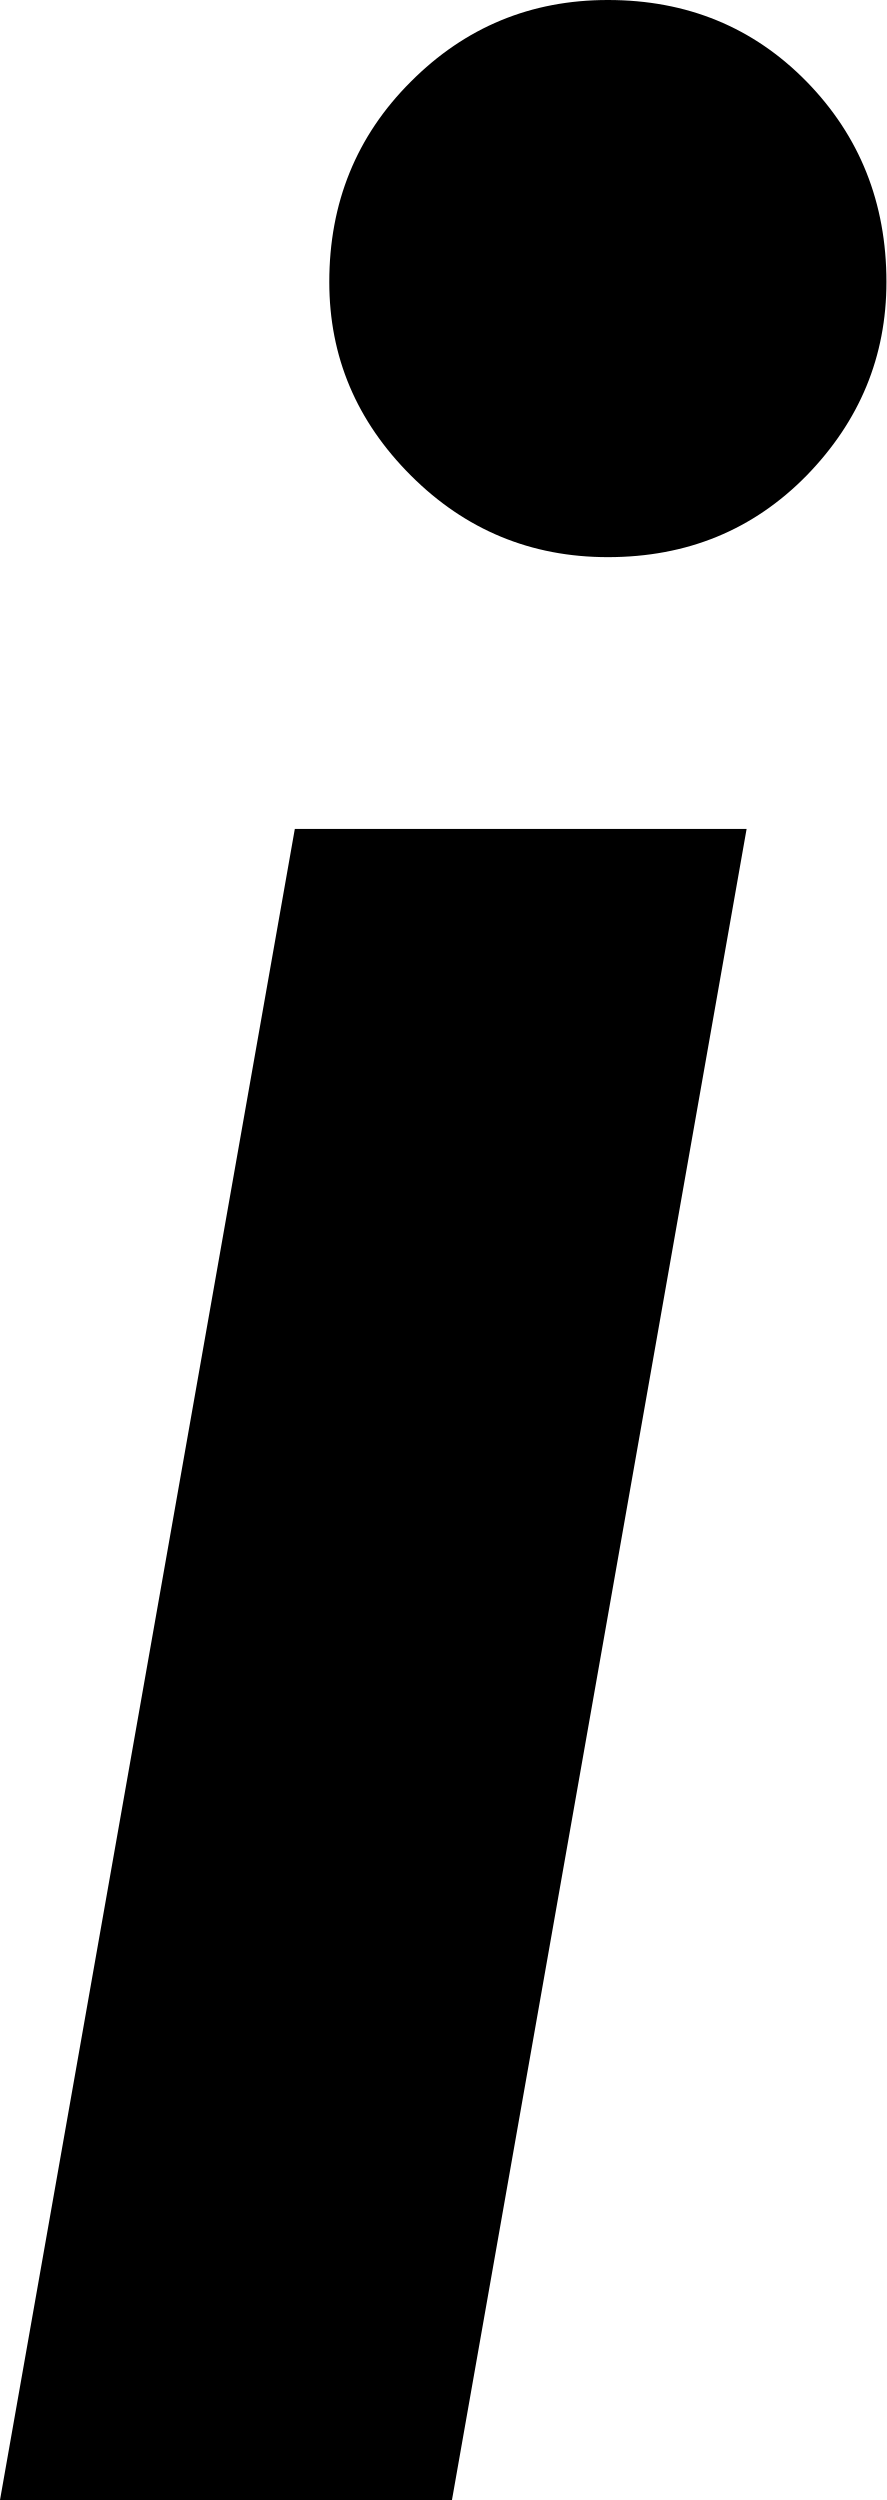
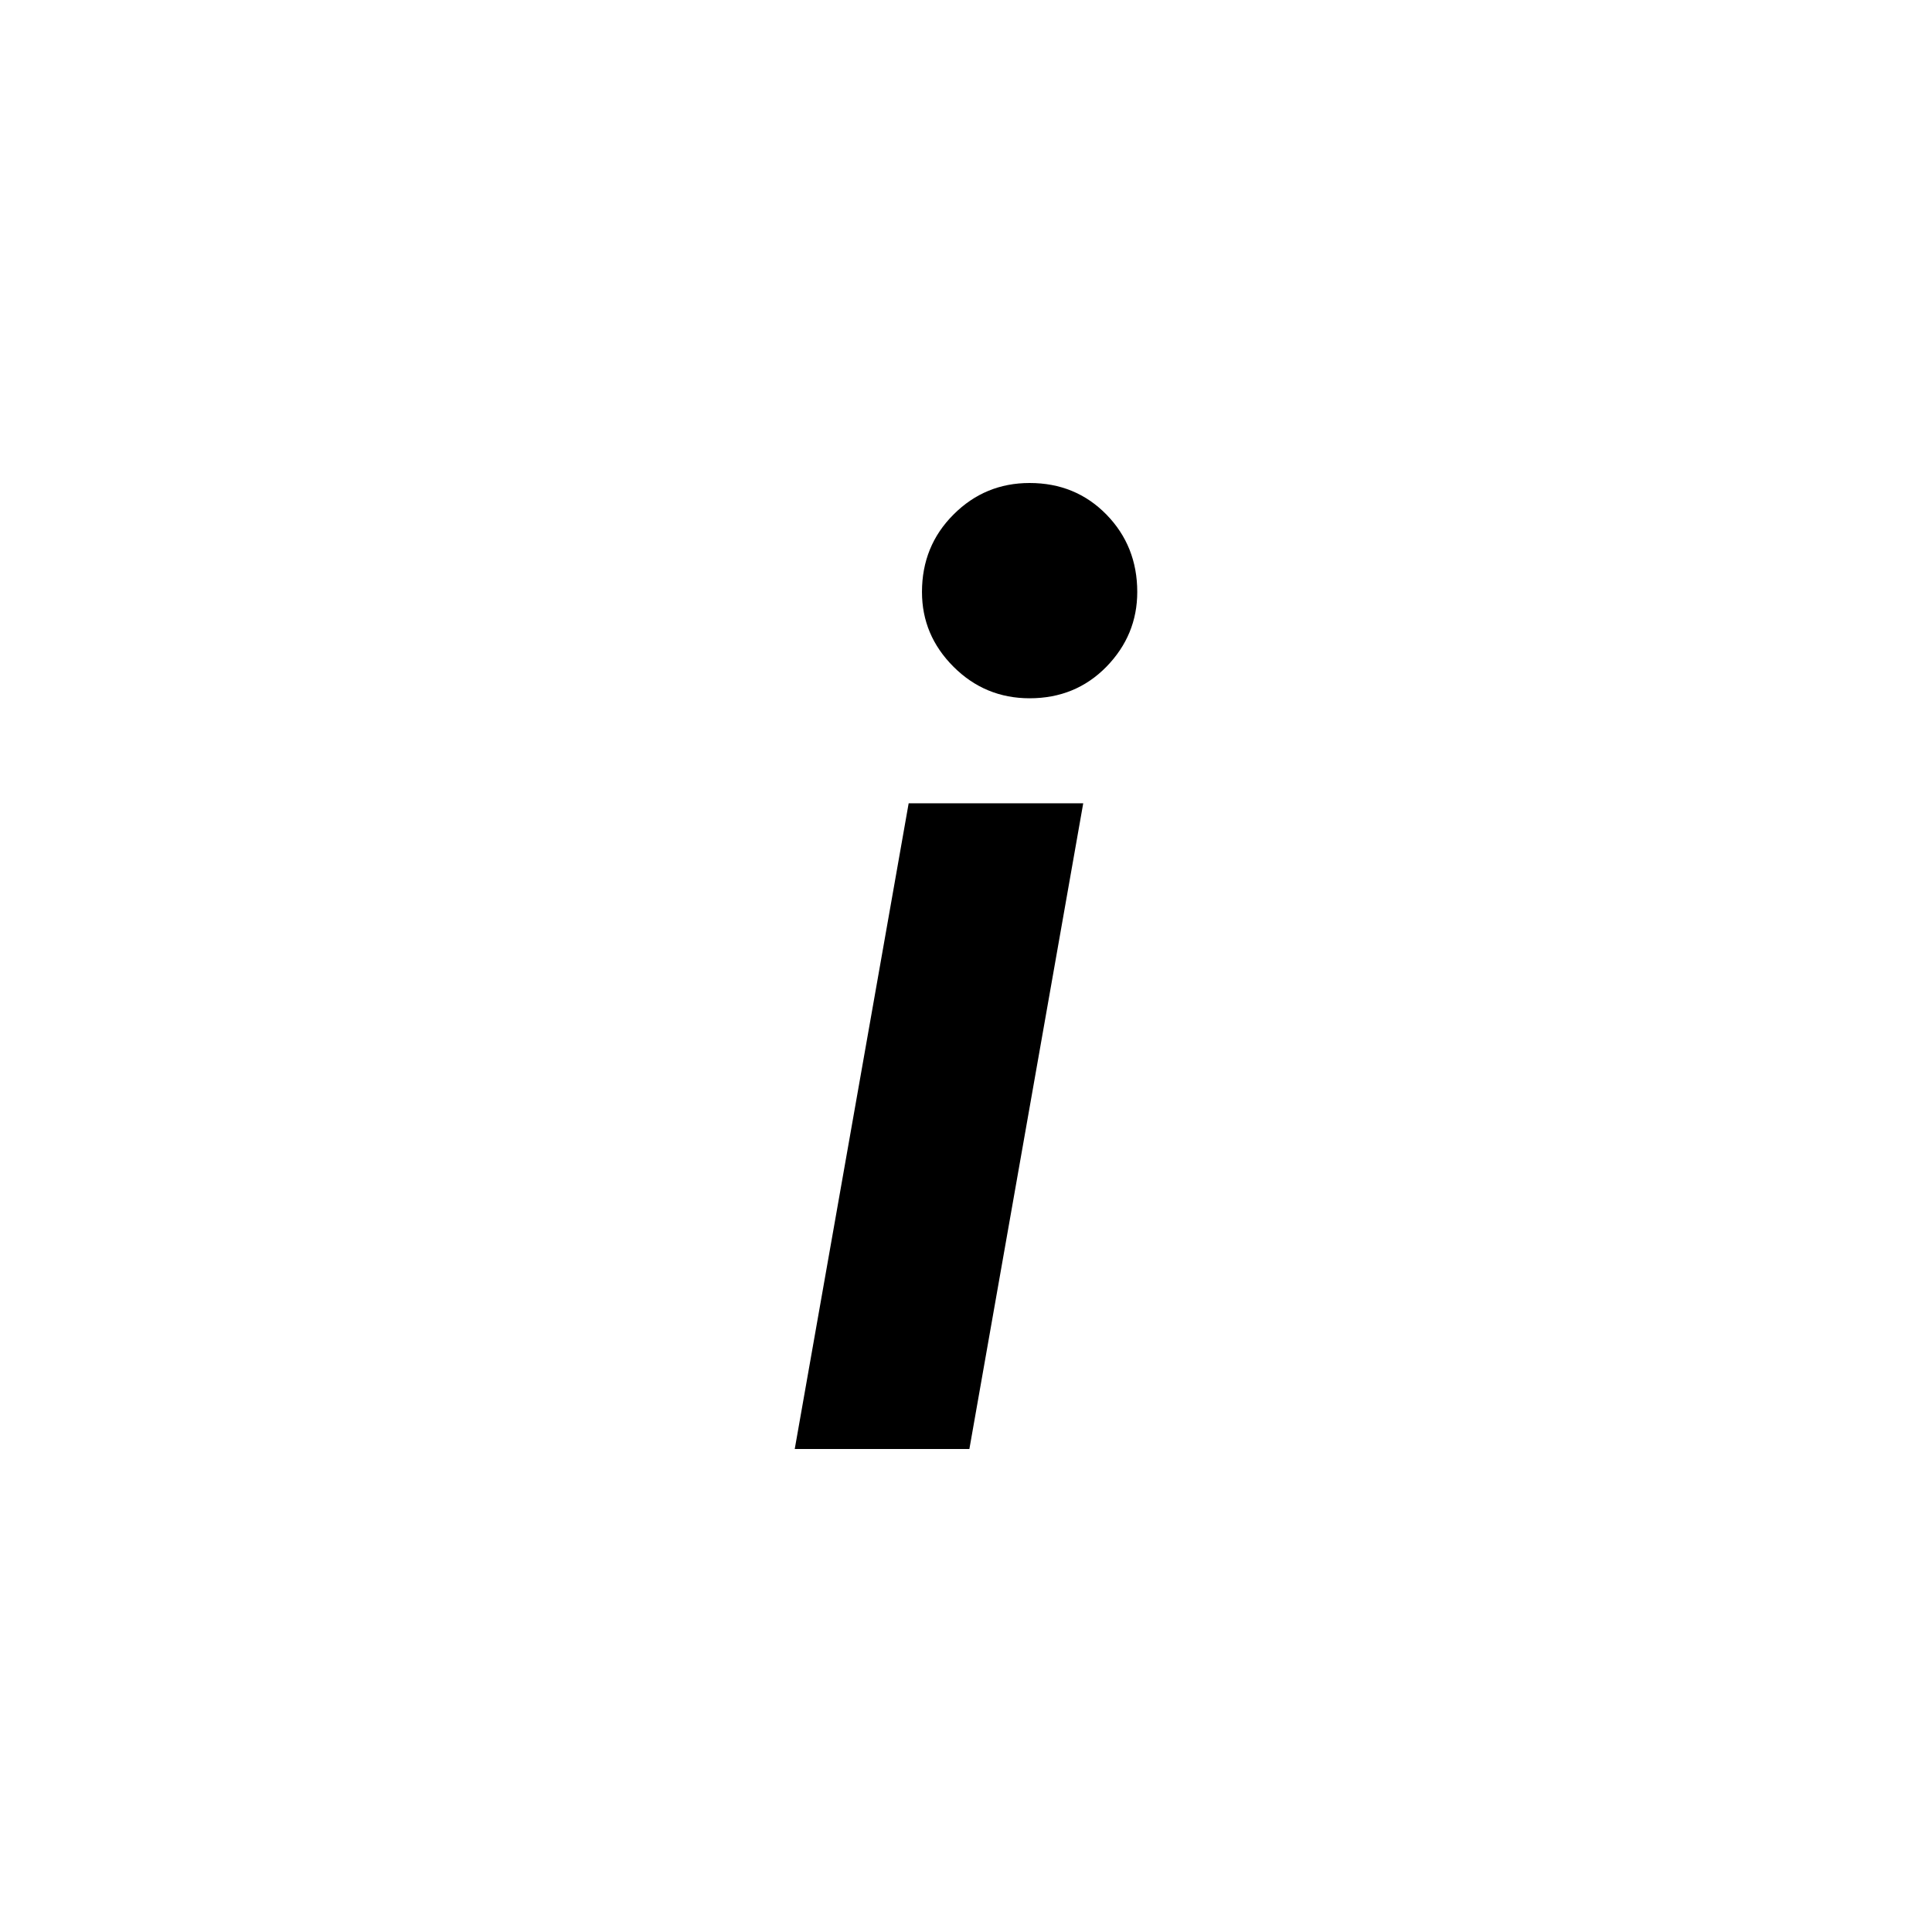
- <svg xmlns="http://www.w3.org/2000/svg" version="1.1" id="XMLID_1_" x="0px" y="0px" viewBox="0 0 4.964 14" enable-background="new 0 0 4.964 14" xml:space="preserve">
+ <svg xmlns="http://www.w3.org/2000/svg" version="1.1" x="0px" y="0px" viewBox="0 0 28 28" style="enable-background:new 0 0 28 28;" xml:space="preserve">
  <g id="italic">
    <g>
-       <polygon points="0,14 2.531,14 4.181,4.642 1.651,4.642   " />
-       <path d="M4.517,0.457C4.218,0.152,3.847,0,3.404,0C2.973,0,2.605,0.152,2.301,0.457C1.996,0.761,1.844,1.136,1.844,1.579    c0,0.419,0.152,0.779,0.457,1.084C2.605,2.967,2.973,3.12,3.404,3.12c0.443,0,0.814-0.152,1.113-0.457    c0.297-0.305,0.447-0.666,0.447-1.084C4.964,1.135,4.814,0.761,4.517,0.457z" />
+       <polygon points="11.518,21 14.049,21 15.699,11.642 13.169,11.642   " />
+       <path d="M16.035,7.457C15.736,7.152,15.365,7,14.922,7c-0.431,0-0.799,0.152-1.103,0.457c-0.305,0.304-0.457,0.679-0.457,1.122    c0,0.419,0.152,0.779,0.457,1.084c0.304,0.304,0.672,0.457,1.103,0.457c0.443,0,0.814-0.152,1.113-0.457    c0.297-0.305,0.447-0.666,0.447-1.084C16.482,8.135,16.332,7.761,16.035,7.457z" />
    </g>
  </g>
+   <g id="Layer_1">
+ </g>
</svg>
